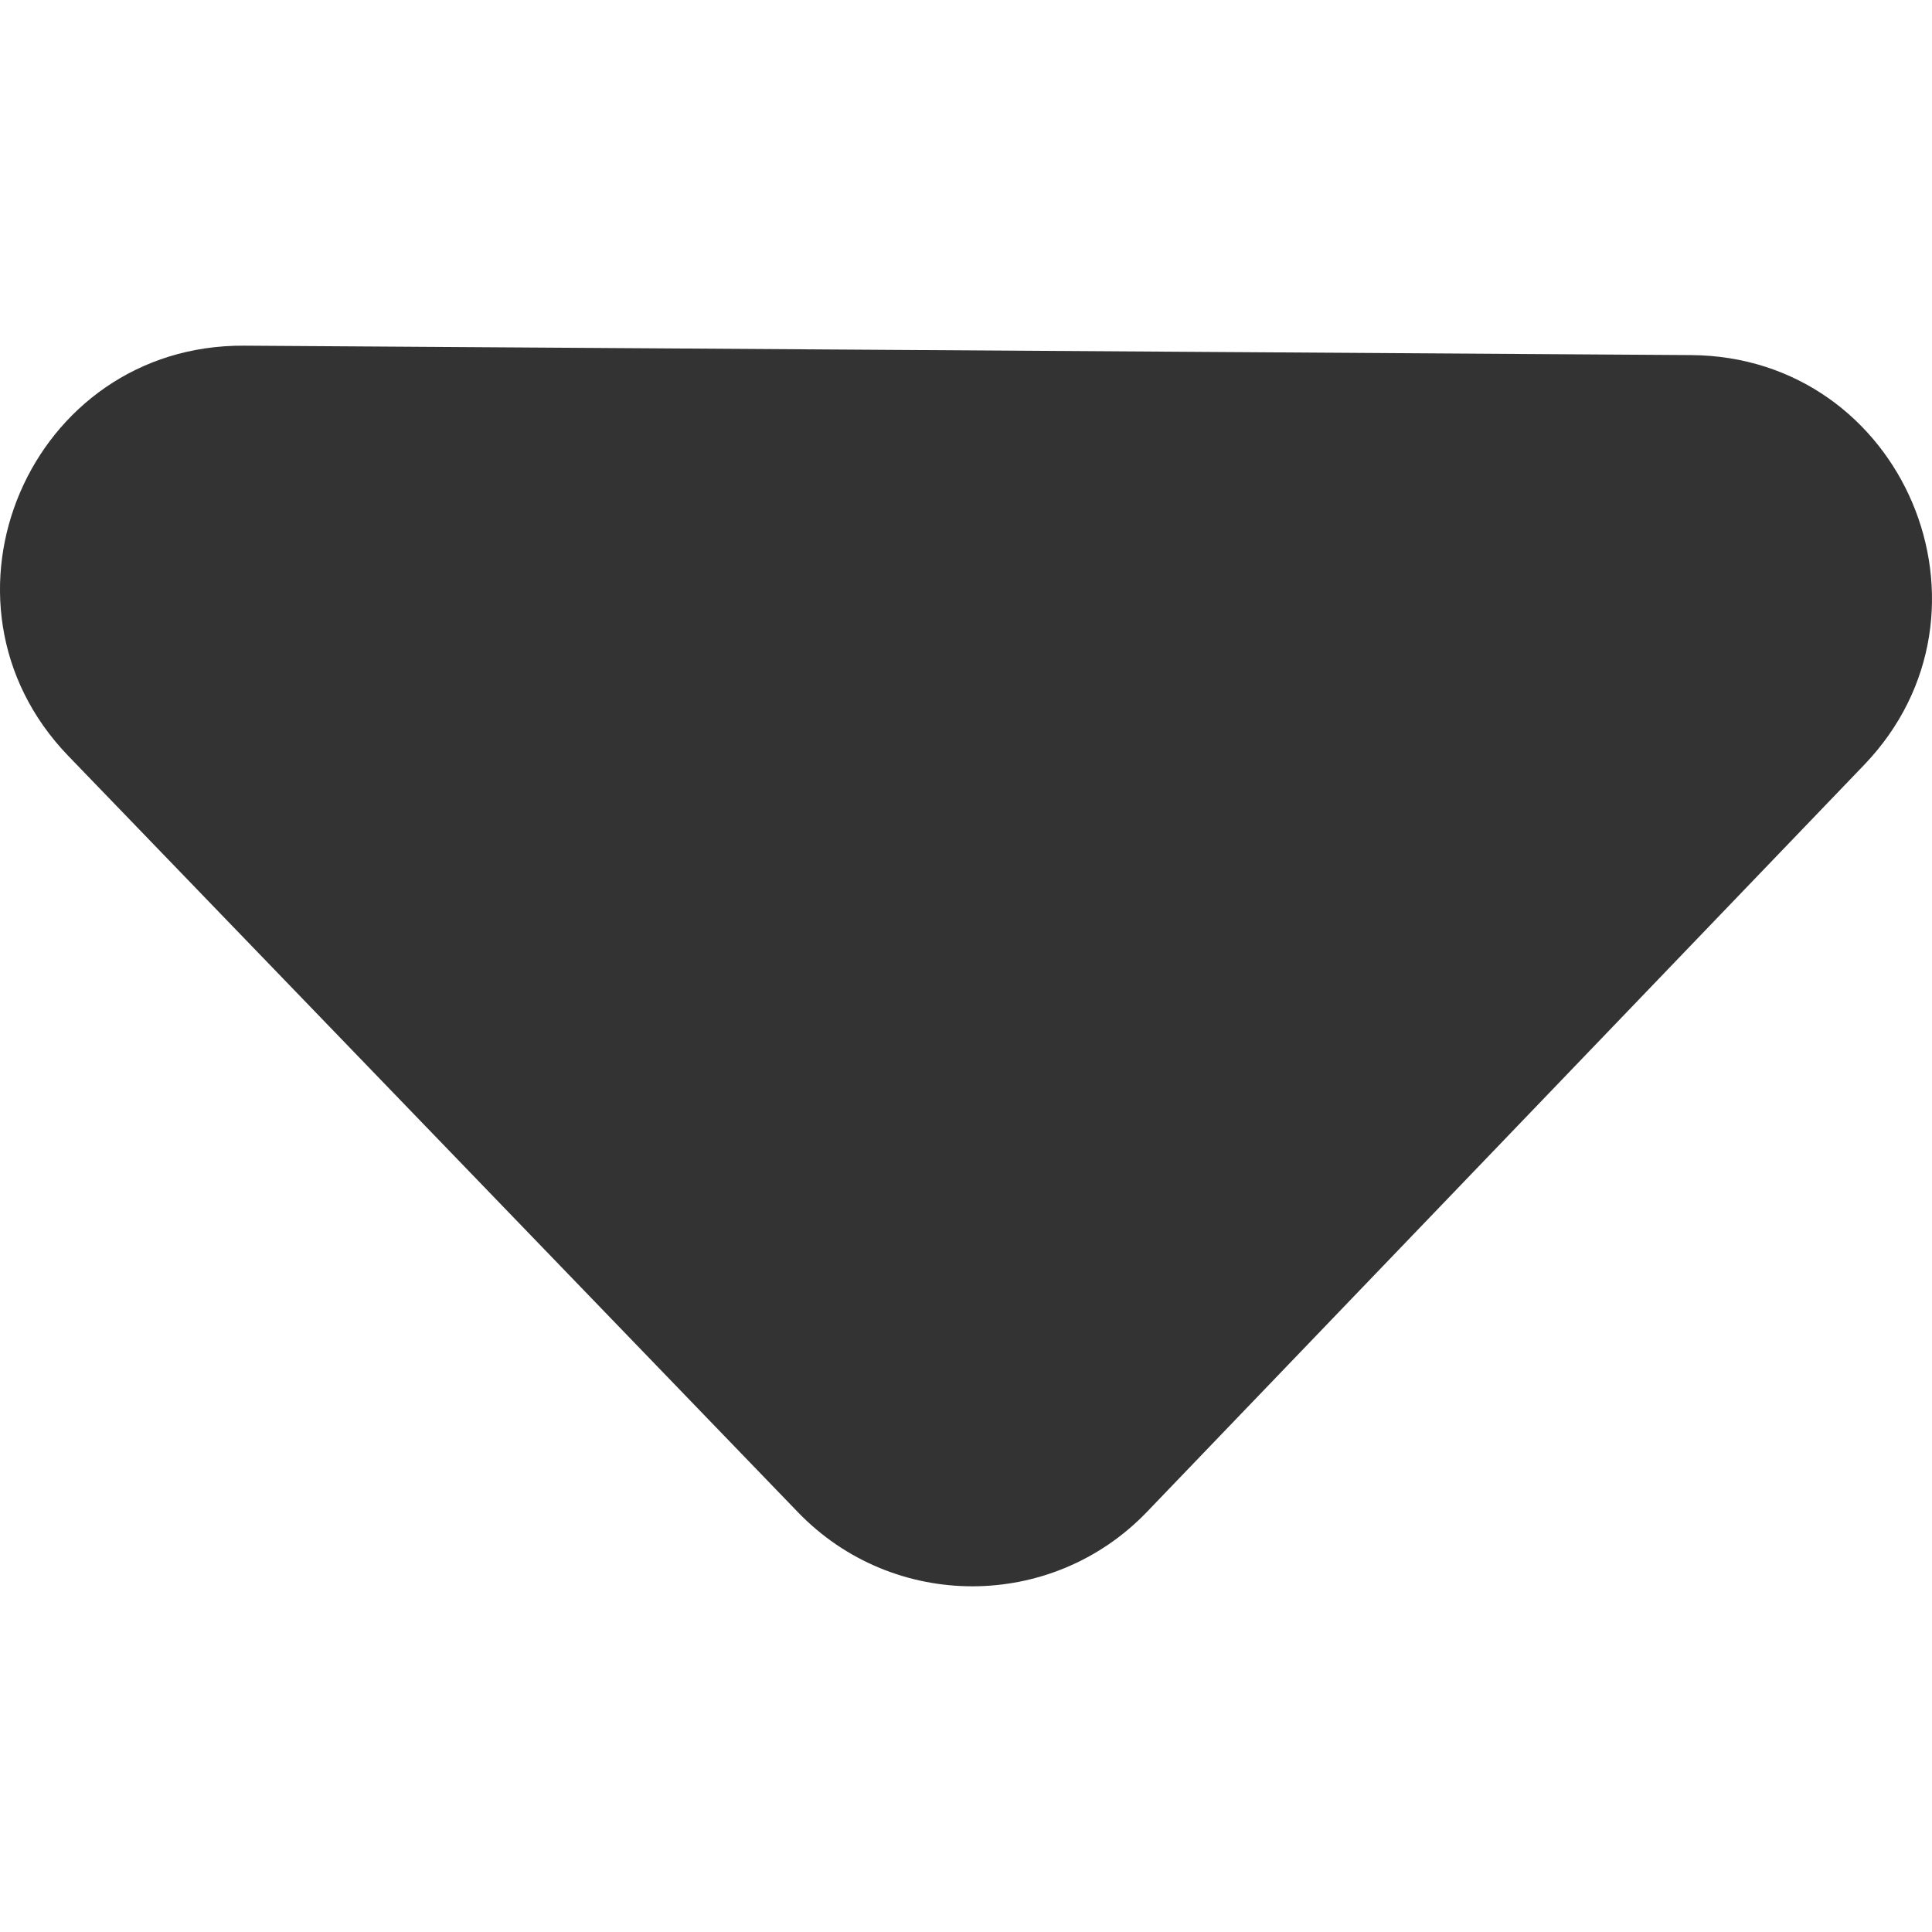
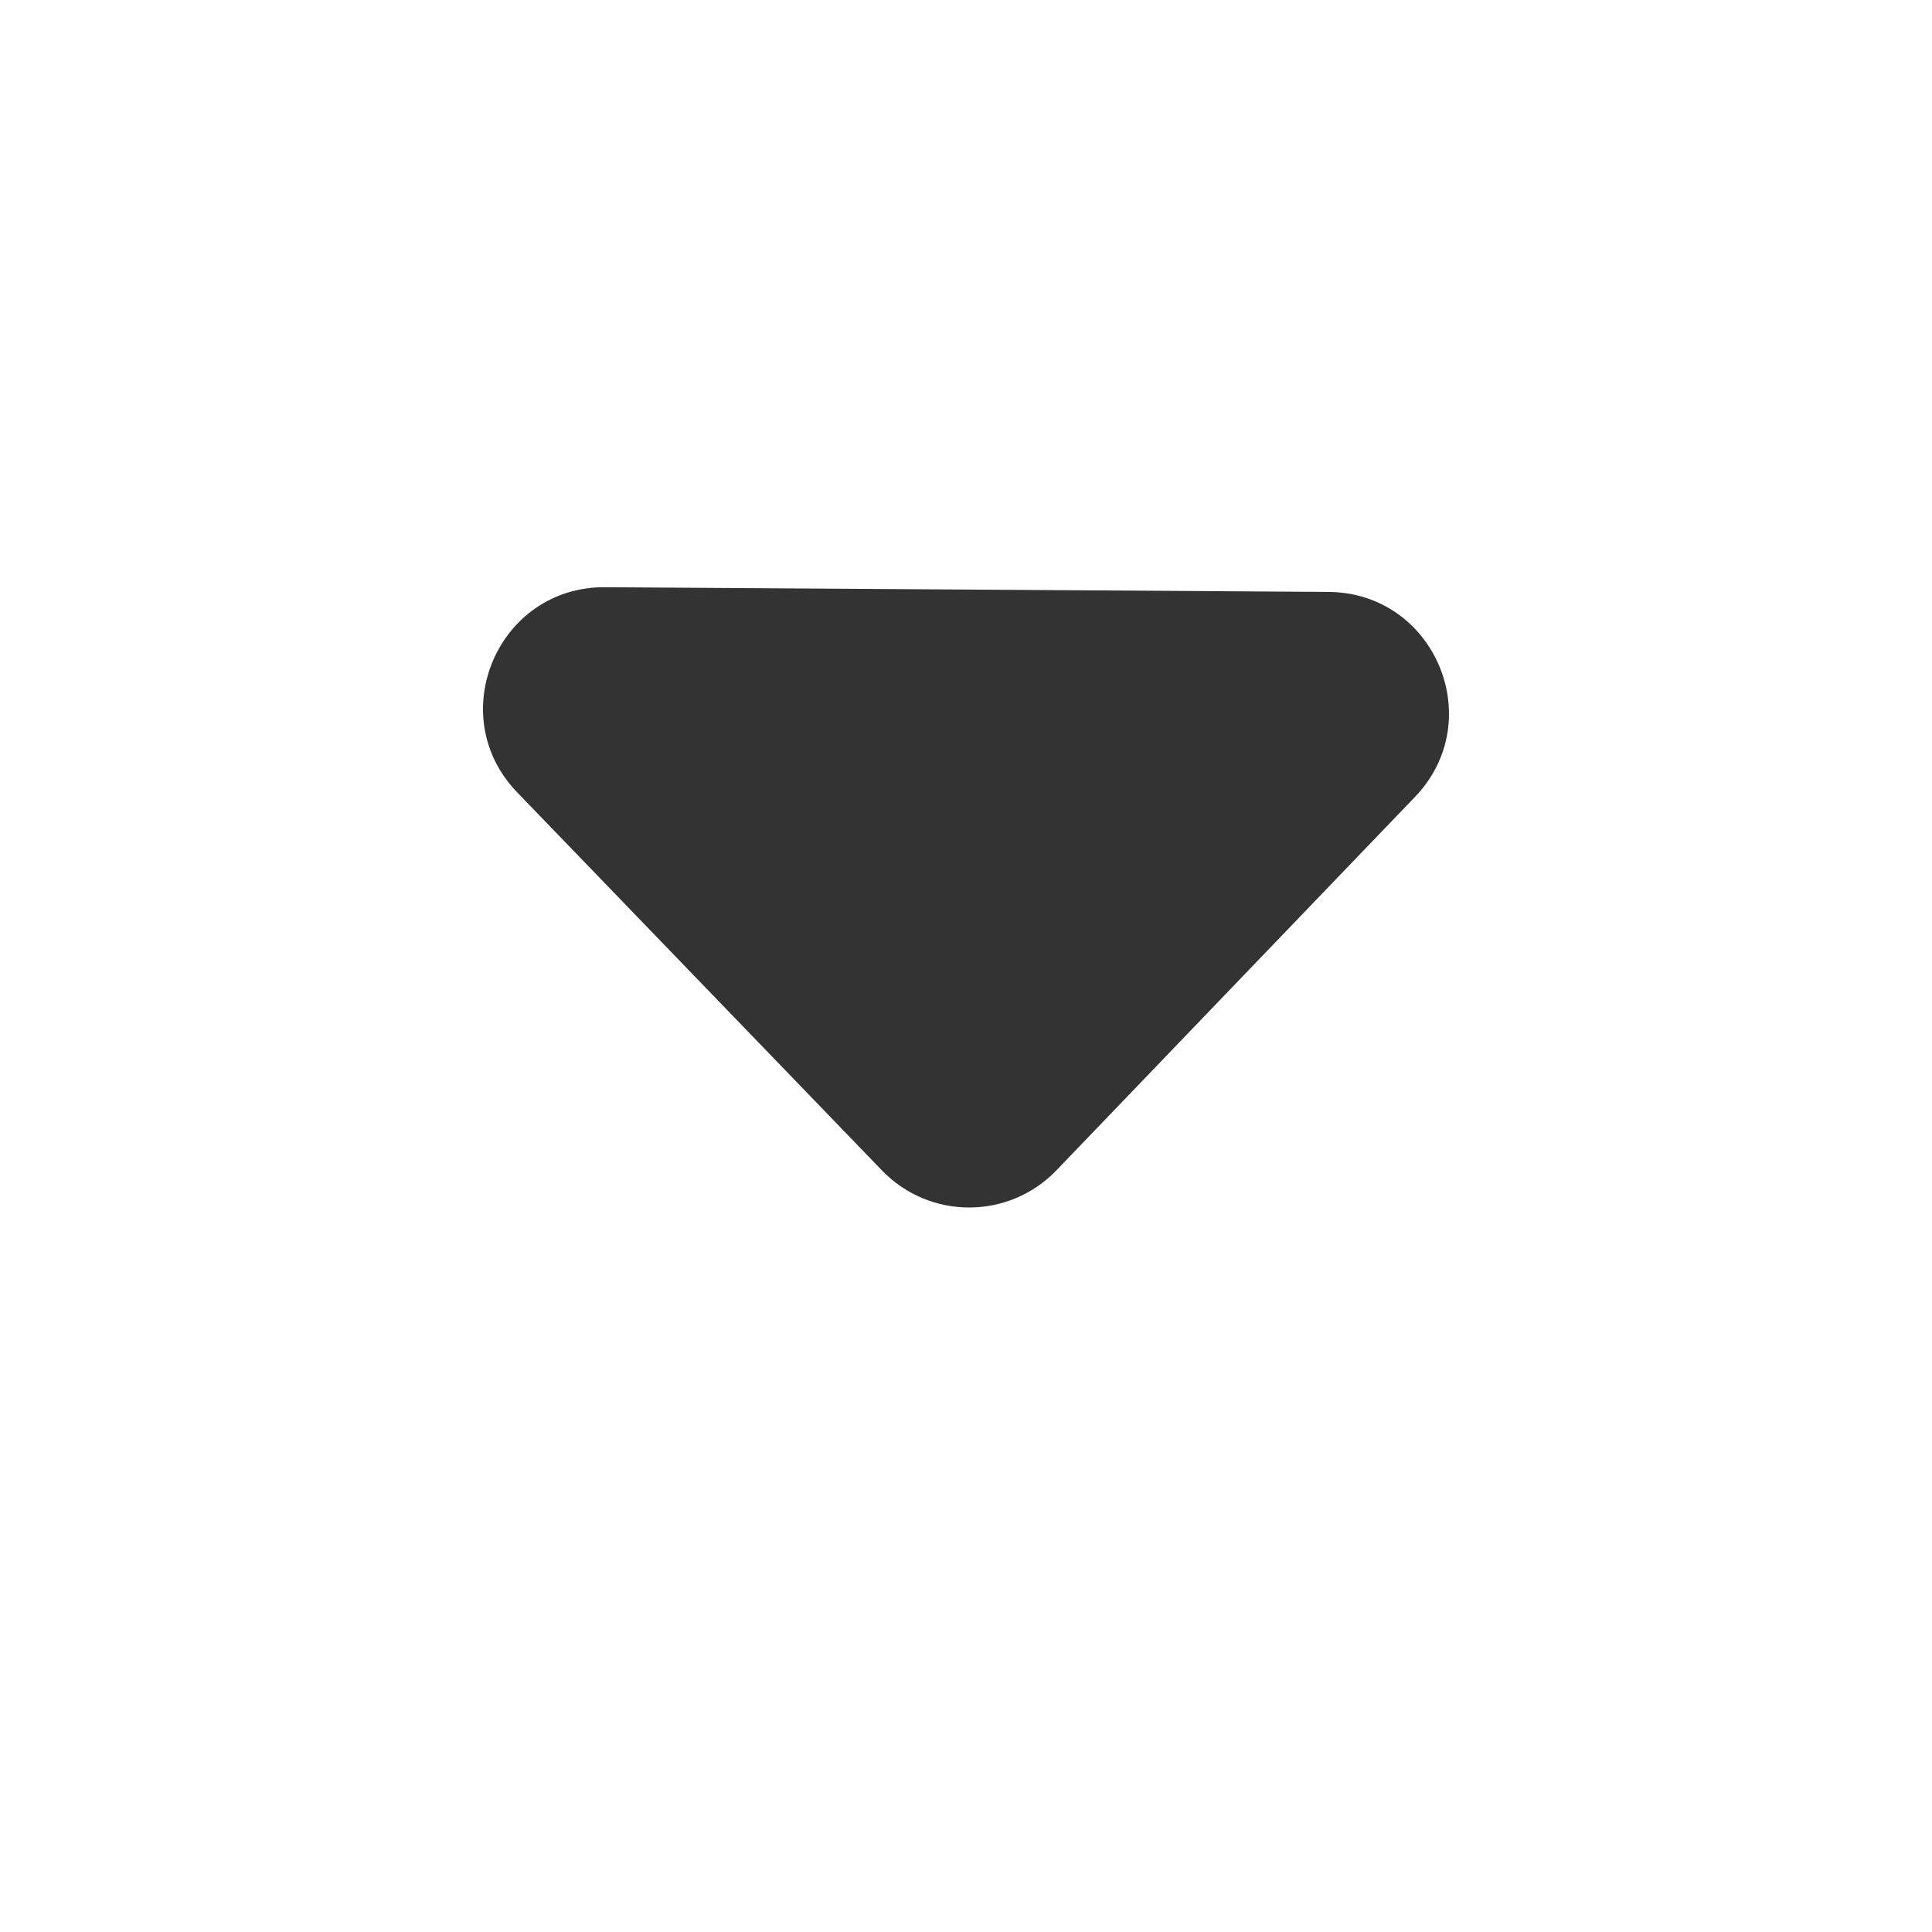
- <svg xmlns="http://www.w3.org/2000/svg" width="24" height="24" viewBox="0 0 24 24" fill="none">
-   <path d="M14.248 18.781C13.066 20.012 11.098 20.014 9.913 18.786L0.849 9.391C-1 7.474 0.371 4.277 3.034 4.294L21.006 4.411C23.647 4.428 24.985 7.597 23.156 9.503L14.248 18.781Z" fill="#333333" />
+ <svg xmlns="http://www.w3.org/2000/svg" width="16" height="16" viewBox="0 0 16 16" fill="none">
+   <path d="M8.749 9.692C8.355 10.102 7.699 10.103 7.304 9.693L4.283 6.562C3.667 5.923 4.123 4.857 5.011 4.863L11.002 4.902C11.882 4.908 12.328 5.964 11.719 6.599L8.749 9.692Z" fill="#333333" />
</svg>
